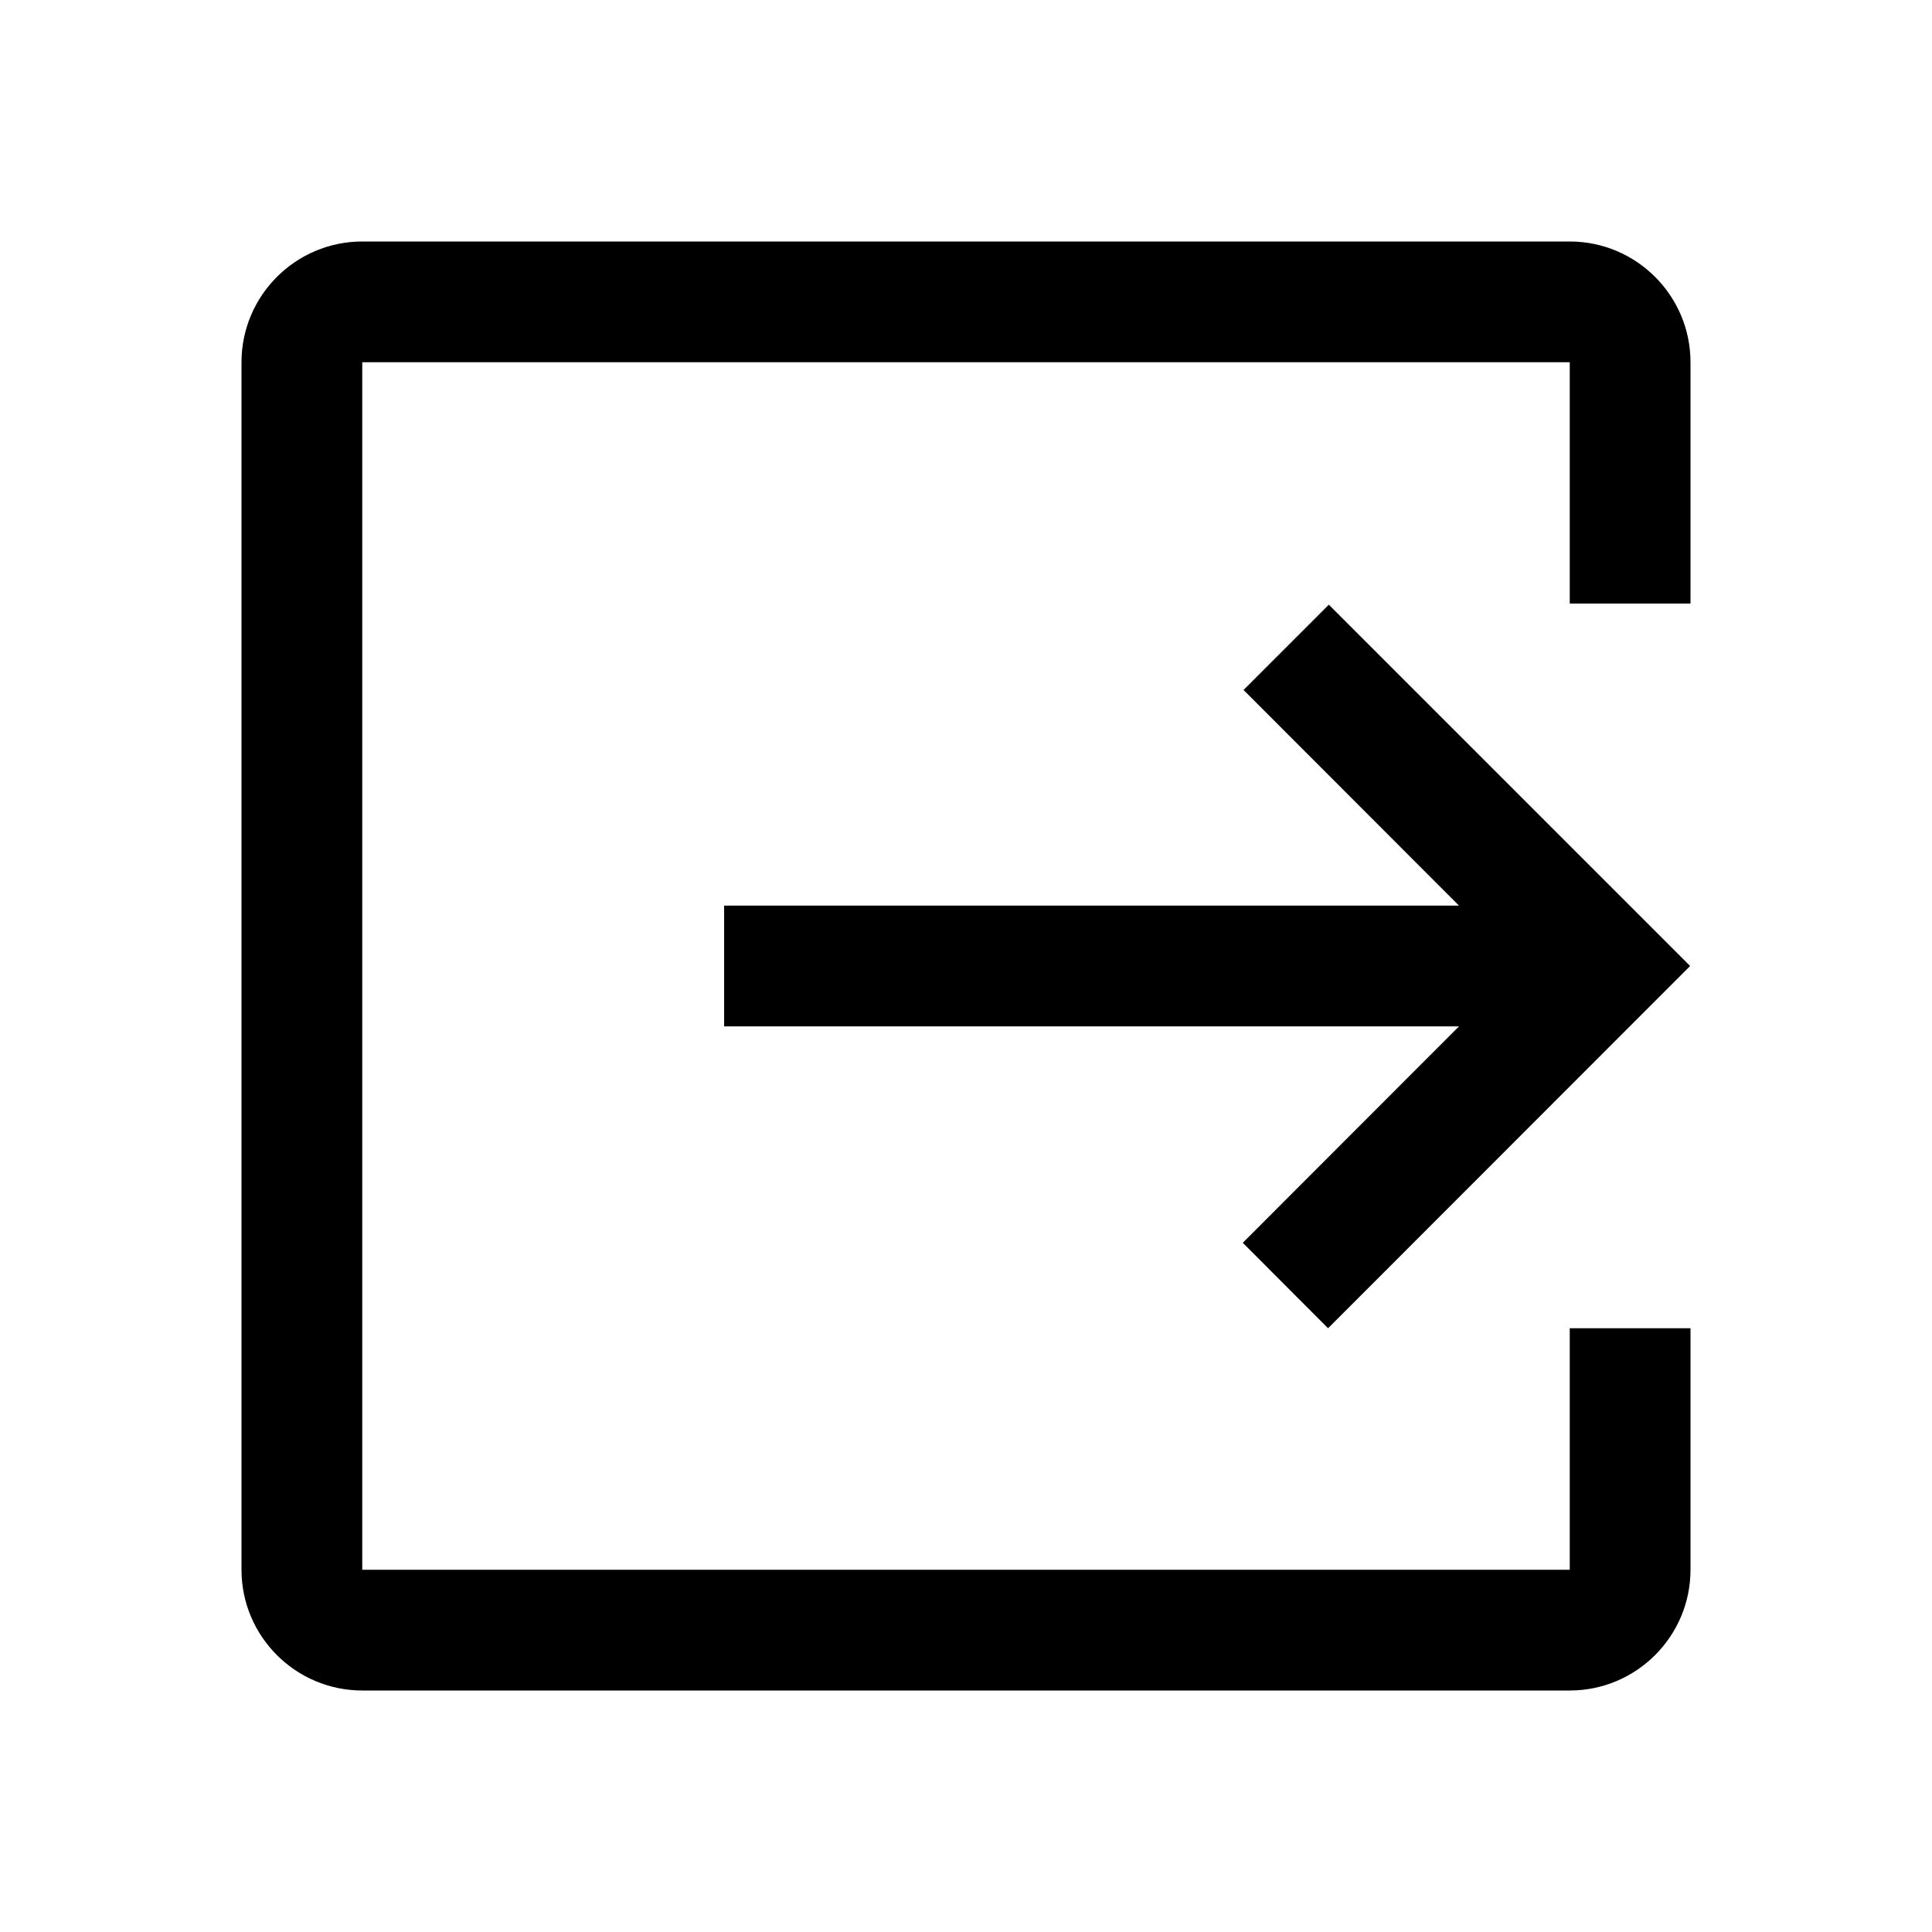
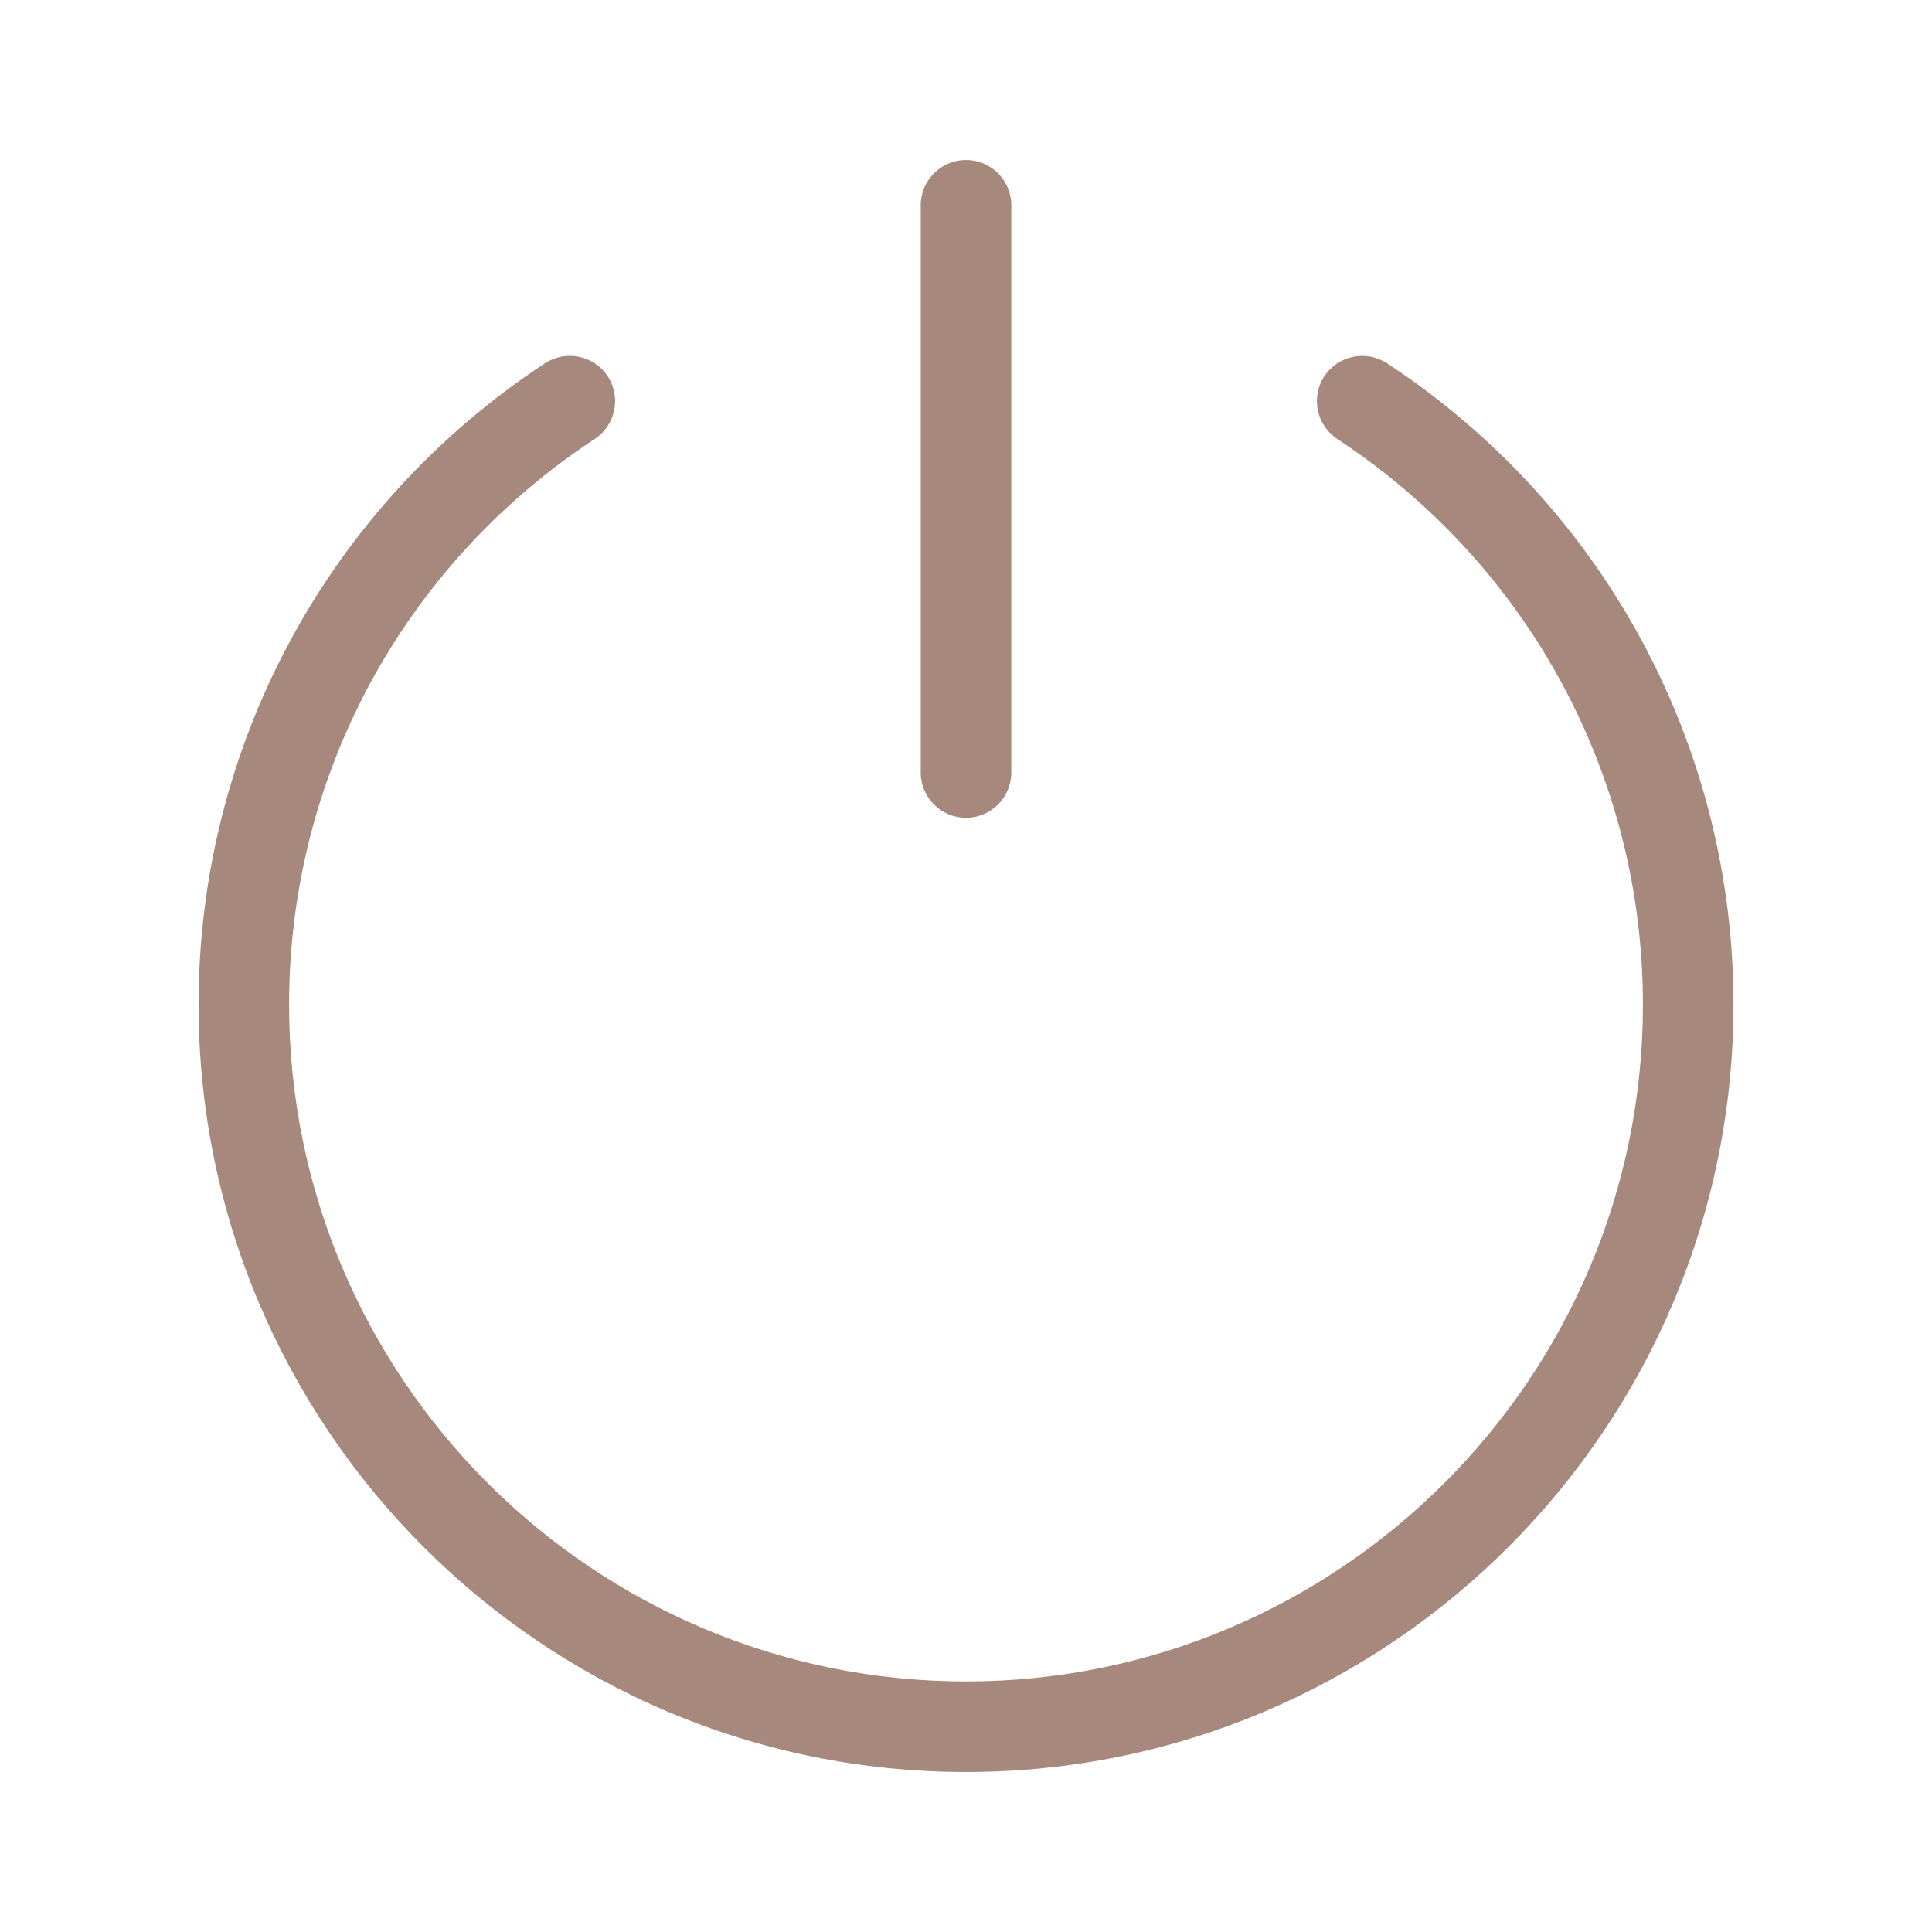
- <svg xmlns="http://www.w3.org/2000/svg" t="1484805636278" class="icon" style="" viewBox="0 0 1024 1024" version="1.1" p-id="3434" width="24" height="24">
+ <svg xmlns="http://www.w3.org/2000/svg" t="1490338450282" class="icon" style="" viewBox="0 0 1024 1024" version="1.1" p-id="16199" width="24" height="24">
  <defs>
    <style type="text/css" />
  </defs>
-   <path d="M832 704 832 832c0 0 0 0 0 0L192 832c0 0 0 0 0 0L192 192c0 0 0 0 0 0L832 192c0 0 0 0 0 0l0 127.9 64 0L896 192c0-35.3-28.7-64-64-64L192 128c-35.3 0-64 28.7-64 64l0 640c0 35.3 28.7 64 64 64l640 0c35.3 0 64-28.7 64-64L896 704 832 704z" p-id="3435" fill="#000000" />
-   <path d="M658.7 658.7 703.9 704 895.8 512 704.3 320.5 659.1 365.7 773.3 480 383.8 480 383.8 544 773.3 544Z" p-id="3436" fill="#000000" />
+   <path d="M512 939.2c-224.288 0-406.752-182.464-406.752-406.752 0-137.216 68.64-264.288 183.584-339.904 11.104-7.232 25.952-4.192 33.248 6.88 7.296 11.072 4.192 25.984-6.88 33.248-101.408 66.688-161.984 178.784-161.984 299.776C153.248 730.272 314.176 891.2 512 891.2c197.856 0 358.784-160.928 358.784-358.752 0-121.024-60.576-233.088-161.984-299.776-11.072-7.296-14.144-22.176-6.88-33.248 7.328-11.072 22.176-14.08 33.248-6.88 114.976 75.616 183.616 202.688 183.616 339.904C918.752 756.736 736.288 939.2 512 939.2z" p-id="16200" fill="#a6897c" />
+   <path d="M512 433.44c-13.248 0-24-10.752-24-24L488 108.8c0-13.248 10.752-24 24-24s24 10.752 24 24l0 300.64C536 422.688 525.248 433.44 512 433.44z" p-id="16201" fill="#a6897c" />
</svg>
